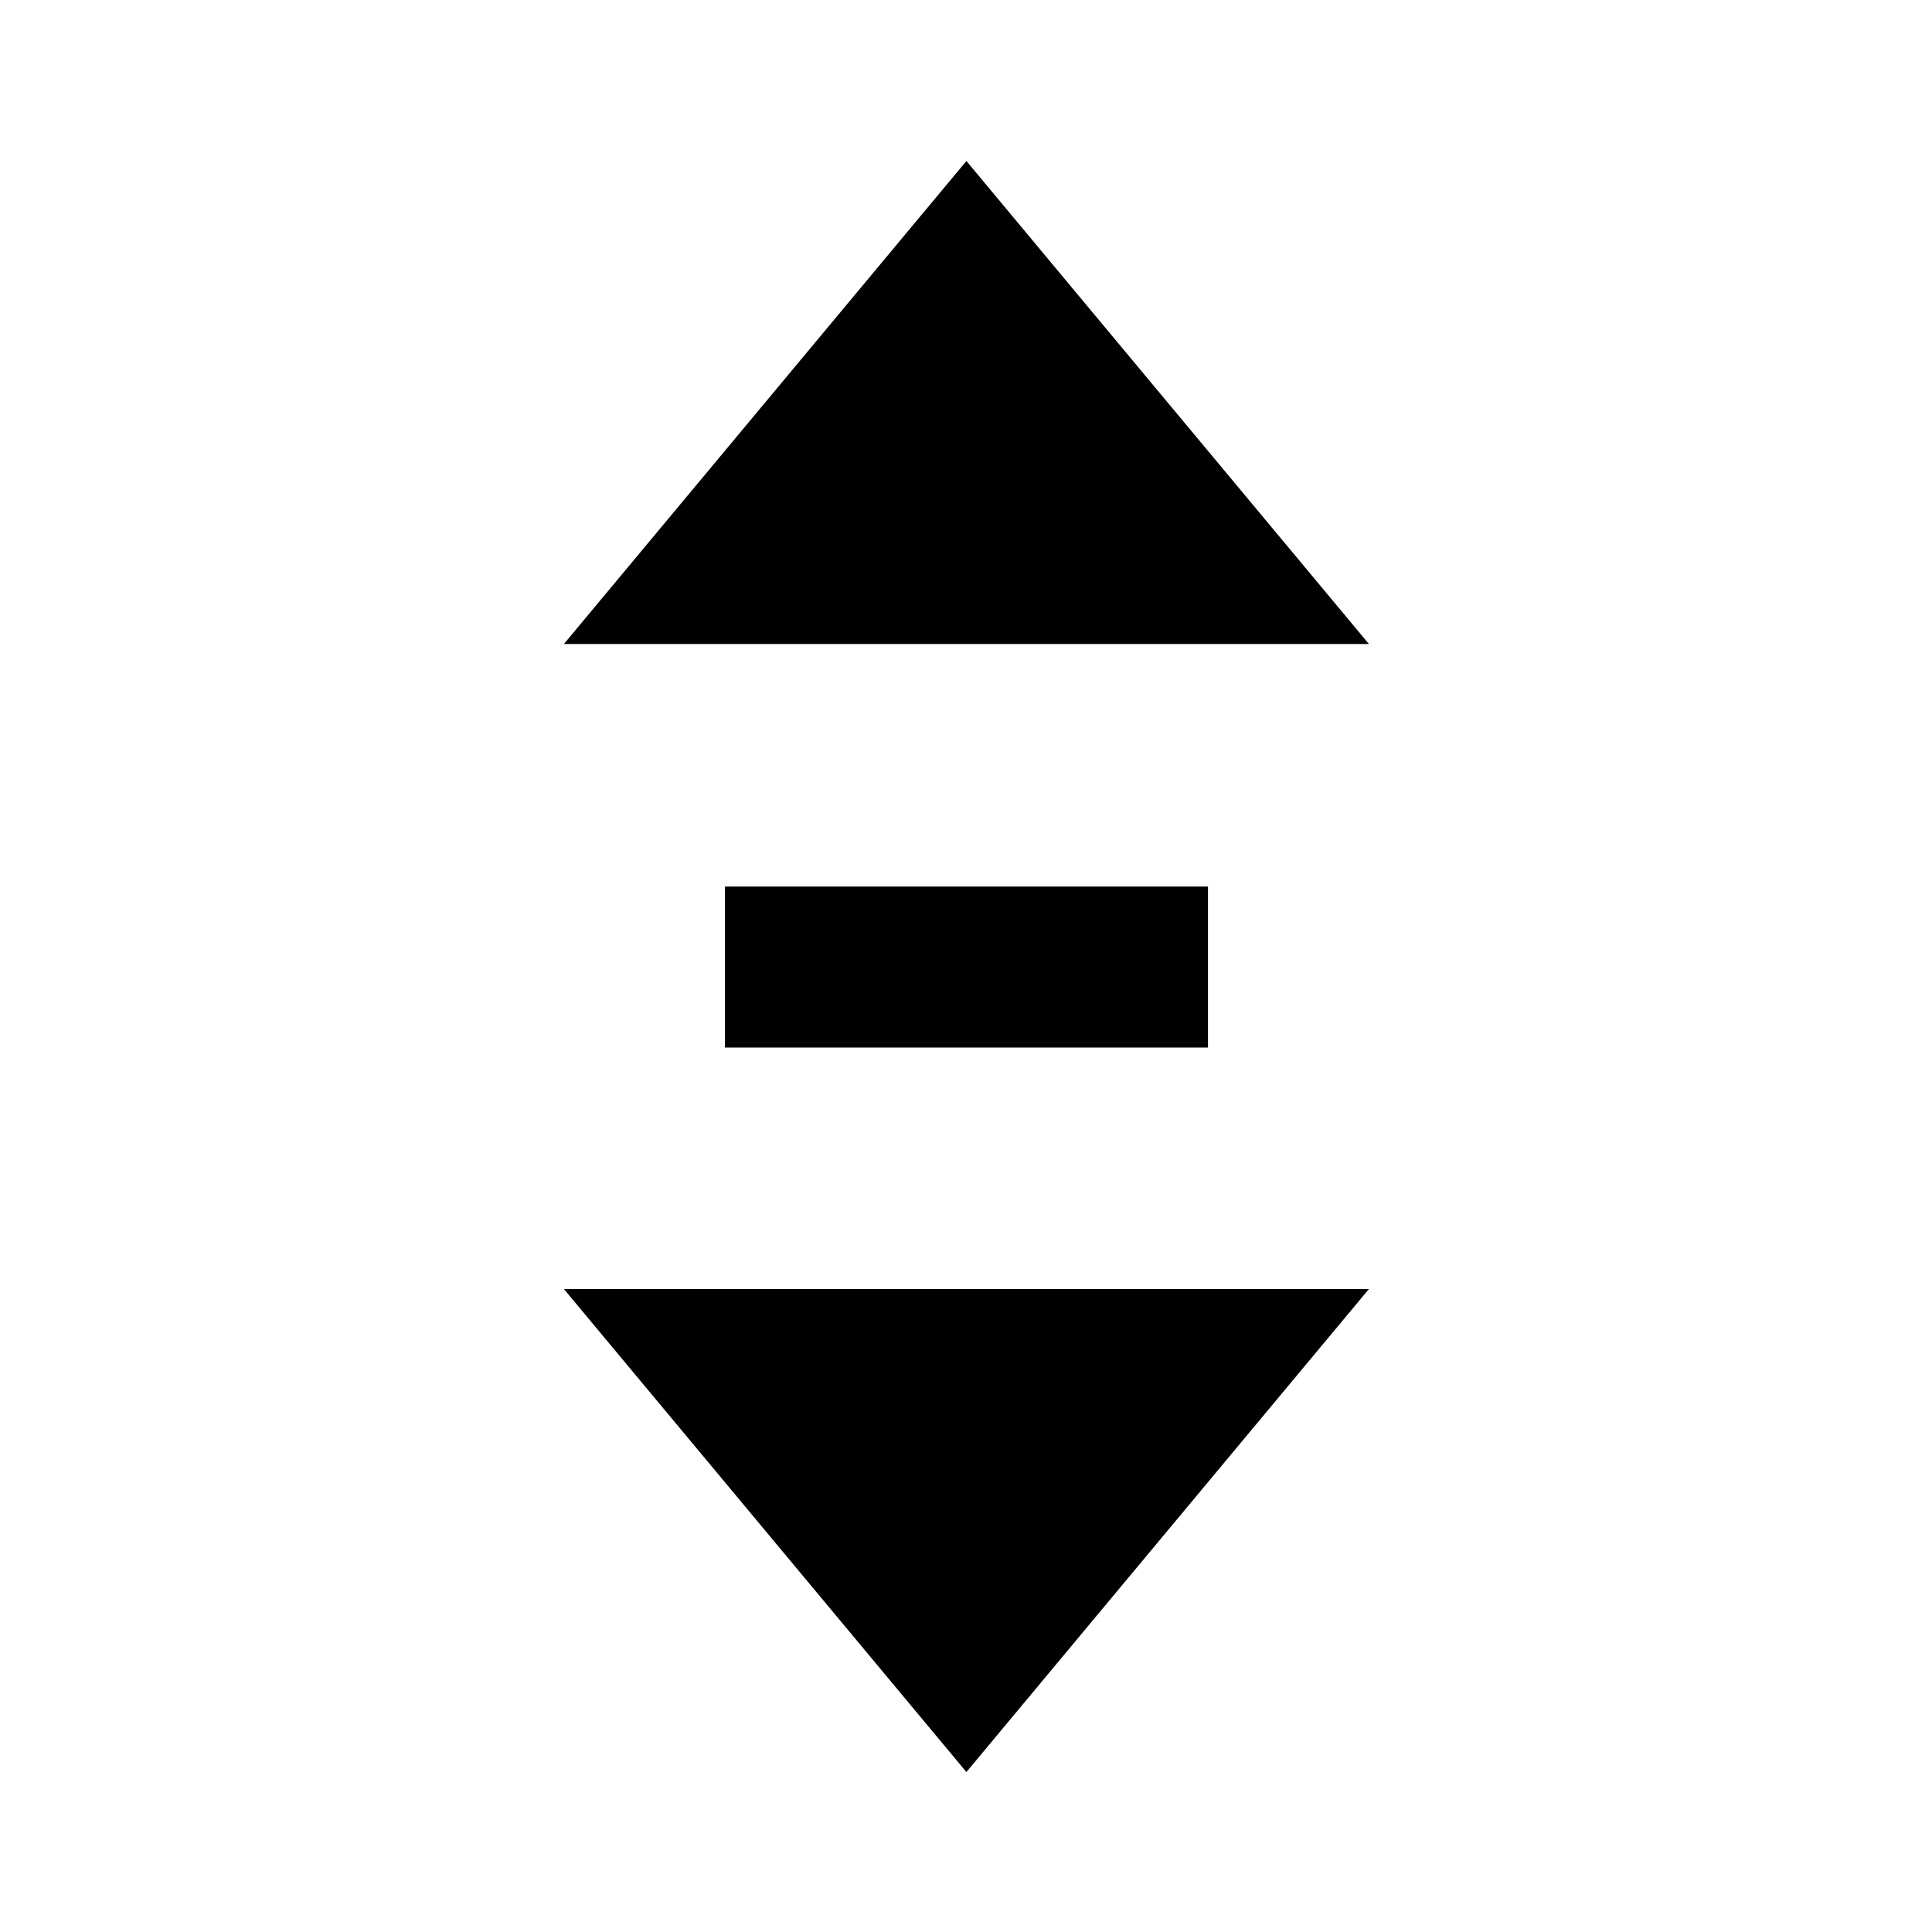
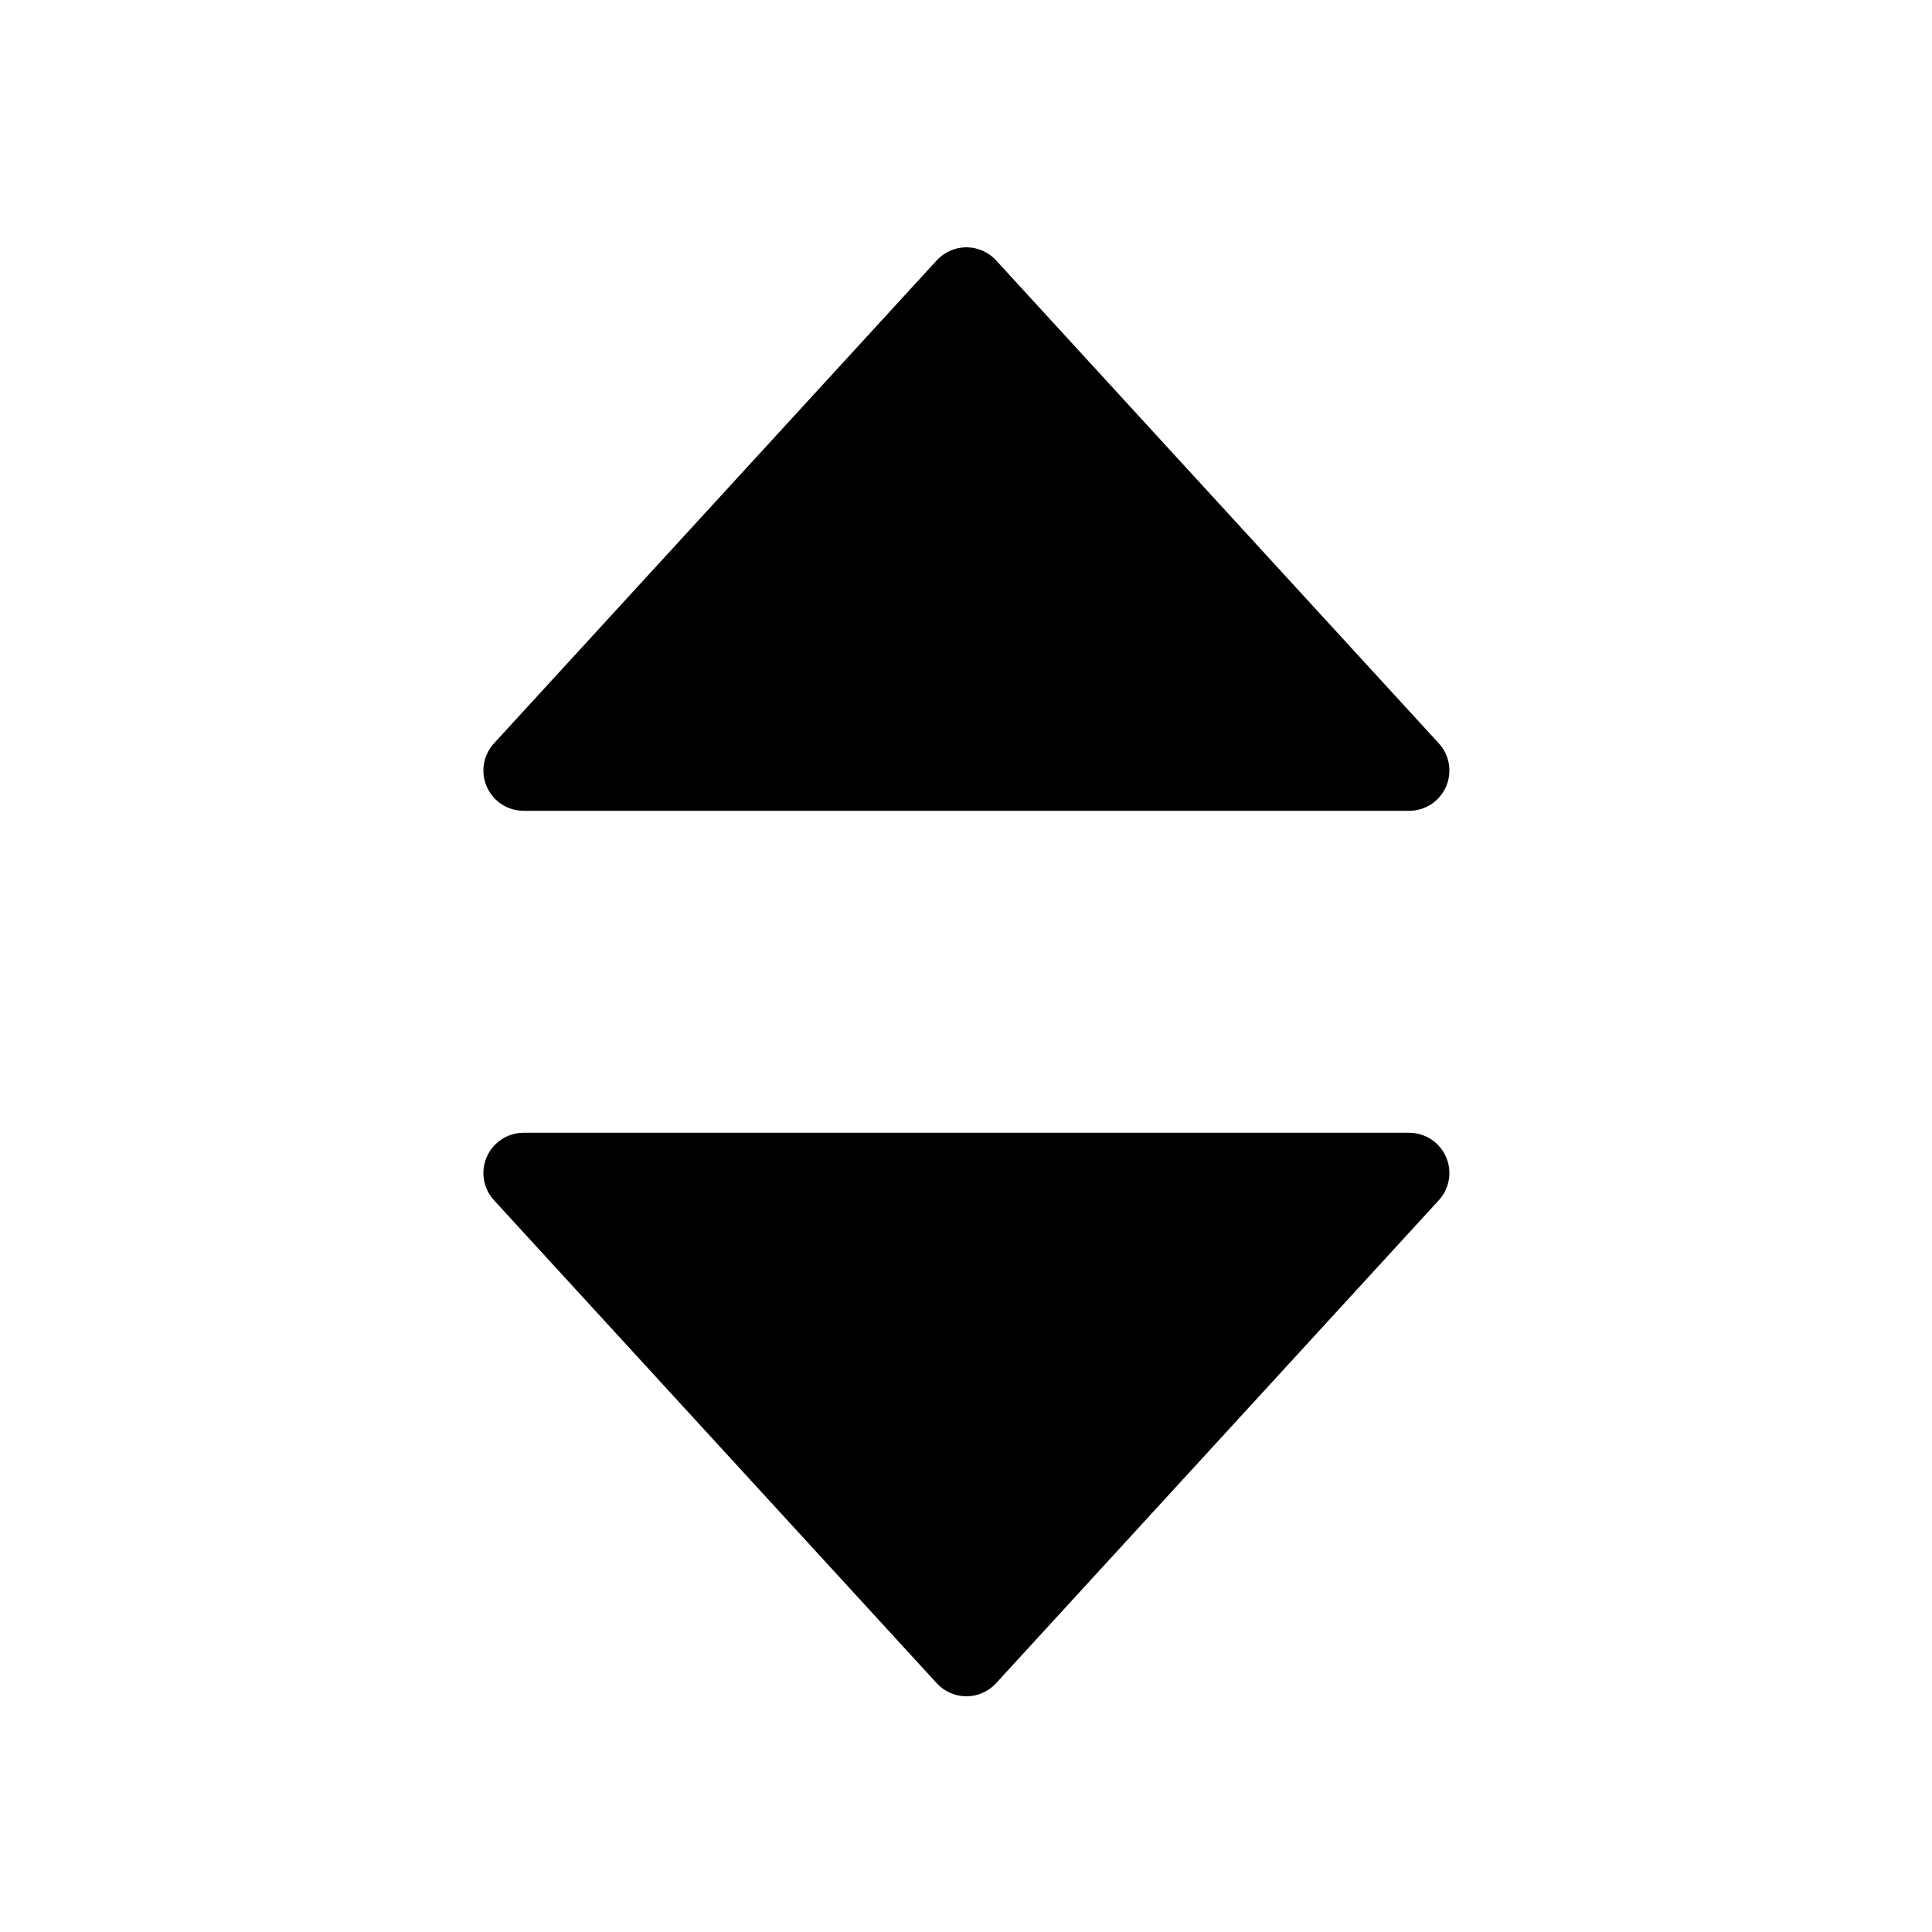
- <svg xmlns="http://www.w3.org/2000/svg" width="100%" height="100%" viewBox="0 0 24 24" version="1.1" xml:space="preserve" style="fill-rule:evenodd;clip-rule:evenodd;stroke-linejoin:round;stroke-miterlimit:2;" id="svg6">
-   <path d="m 17.005,8 -5,-6 -5,6 z" style="fill:#000000;fill-rule:nonzero;stroke-width:0.053;fill-opacity:1" id="path1" />
-   <path d="m 17.005,16.013 -5,6 -5,-6 z" style="fill:#000000;fill-rule:nonzero;stroke-width:0.053;fill-opacity:1" id="path2" />
-   <rect x="9.006" y="11.013" width="6" height="2" id="rect2" style="stroke-width:0.417;fill:#000000;fill-opacity:1" />
-   <defs id="defs6">
-     <linearGradient id="_Linear1" x1="0" y1="0" x2="1" y2="0" gradientUnits="userSpaceOnUse" gradientTransform="matrix(-4.550956,0,0,-5.461163,-44399.098,-5145.864)">
-       <stop offset="0" style="stop-color:black;stop-opacity:1" id="stop3" />
-       <stop offset="1" style="stop-color:black;stop-opacity:1" id="stop4" />
-     </linearGradient>
-     <linearGradient id="_Linear2" x1="0" y1="0" x2="1" y2="0" gradientUnits="userSpaceOnUse" gradientTransform="matrix(-4.550956,0,0,5.461163,-44399.098,5169.877)">
-       <stop offset="0" style="stop-color:black;stop-opacity:1" id="stop5" />
-       <stop offset="1" style="stop-color:black;stop-opacity:1" id="stop6" />
-     </linearGradient>
-   </defs>
+ <svg xmlns="http://www.w3.org/2000/svg" width="100%" height="100%" viewBox="0 0 24 24" version="1.1" xml:space="preserve" style="fill-rule:evenodd;clip-rule:evenodd;stroke-linejoin:round;stroke-miterlimit:2;" id="svg3">
+   <defs id="defs3">
+         
+     
+             
+             
+             
+         </defs>
+   <g transform="matrix(0.05288466,0,0,0.05769246,-13.37965,34.41808)" id="g1" style="fill:#000000;fill-opacity:1">
+     <path d="m 376,-352.667 h 208 c 3.749,0 7.144,2.031 8.654,5.177 1.51,3.146 0.849,6.813 -1.685,9.346 l -104,104 c -1.79,1.791 -4.319,2.811 -6.969,2.811 -2.65,0 -5.179,-1.02 -6.969,-2.811 l -104,-104 c -2.534,-2.533 -3.195,-6.2 -1.685,-9.346 1.51,-3.146 4.905,-5.177 8.654,-5.177 z" id="path1" style="fill:#000000;fill-opacity:1" />
+   </g>
+   <g transform="matrix(0.05288466,0,0,-0.05769246,-13.37965,-10.27415)" id="g2" style="fill:#000000;fill-opacity:1">
+     <path d="m 376,-352.667 h 208 c 3.749,0 7.144,2.031 8.654,5.177 1.51,3.146 0.849,6.813 -1.685,9.346 l -104,104 c -1.79,1.791 -4.319,2.811 -6.969,2.811 -2.65,0 -5.179,-1.02 -6.969,-2.811 l -104,-104 c -2.534,-2.533 -3.195,-6.2 -1.685,-9.346 1.51,-3.146 4.905,-5.177 8.654,-5.177 z" id="path2" style="fill:#000000;fill-opacity:1" />
+   </g>
</svg>
